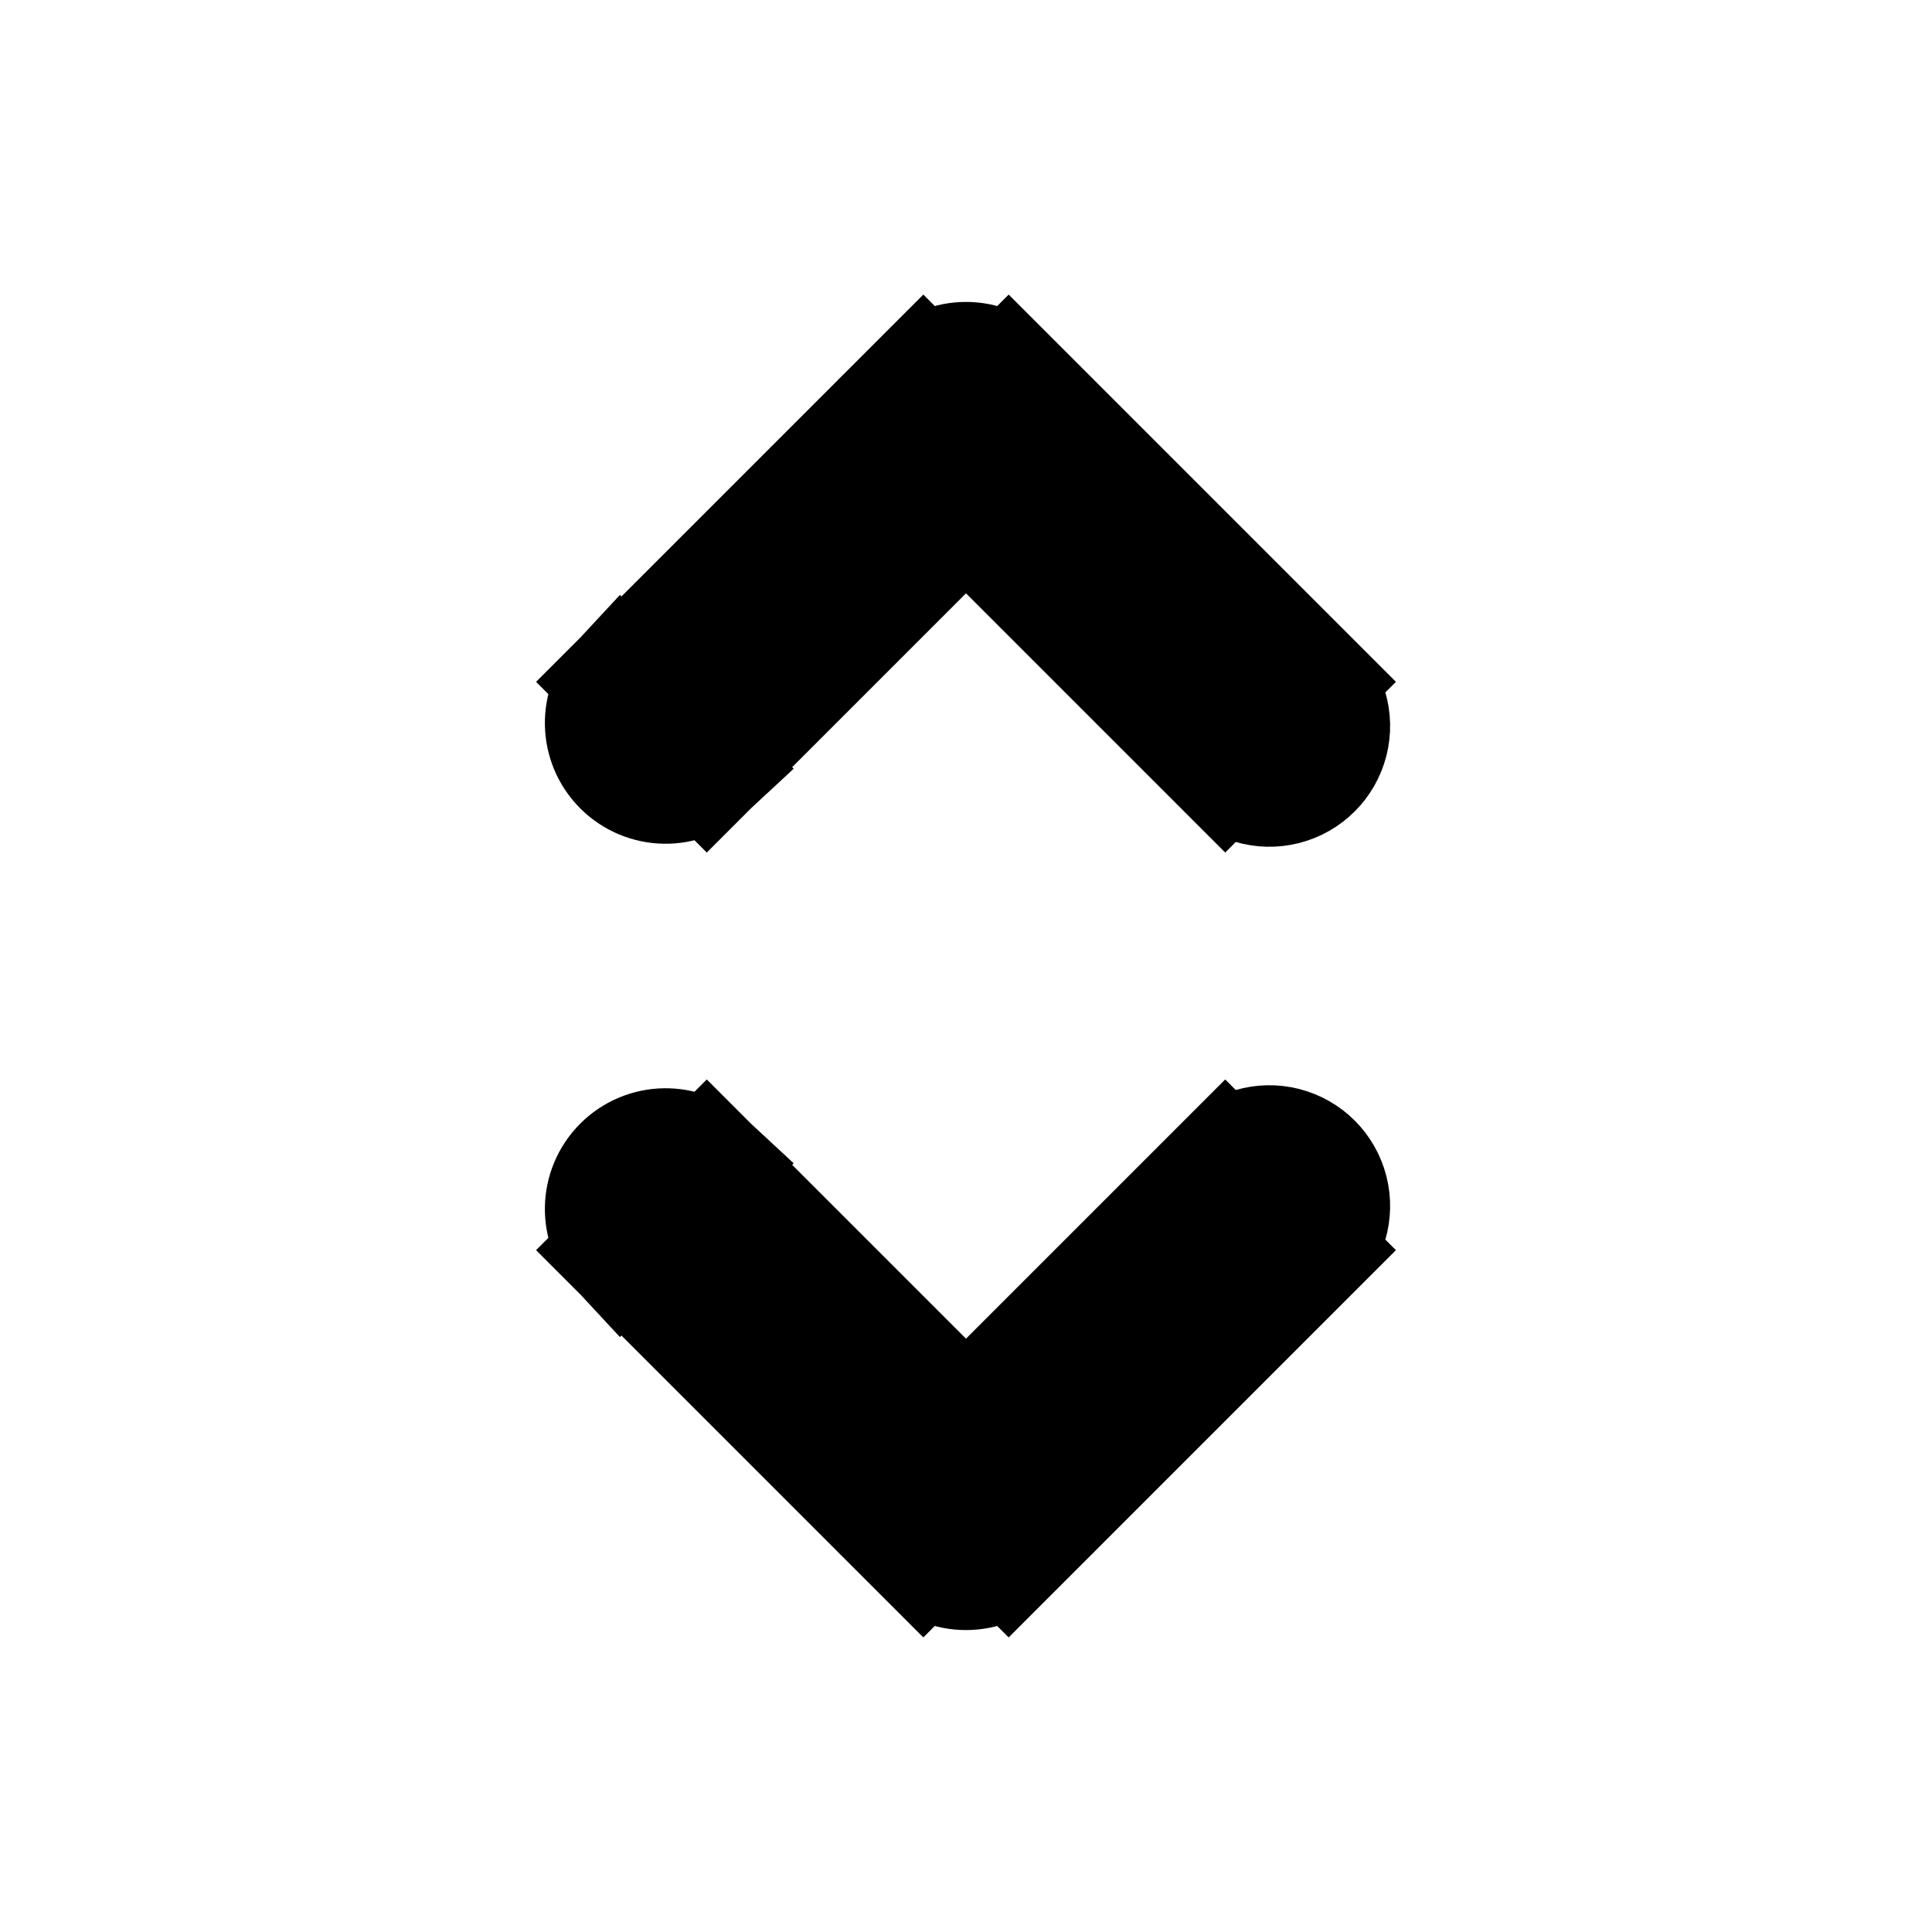
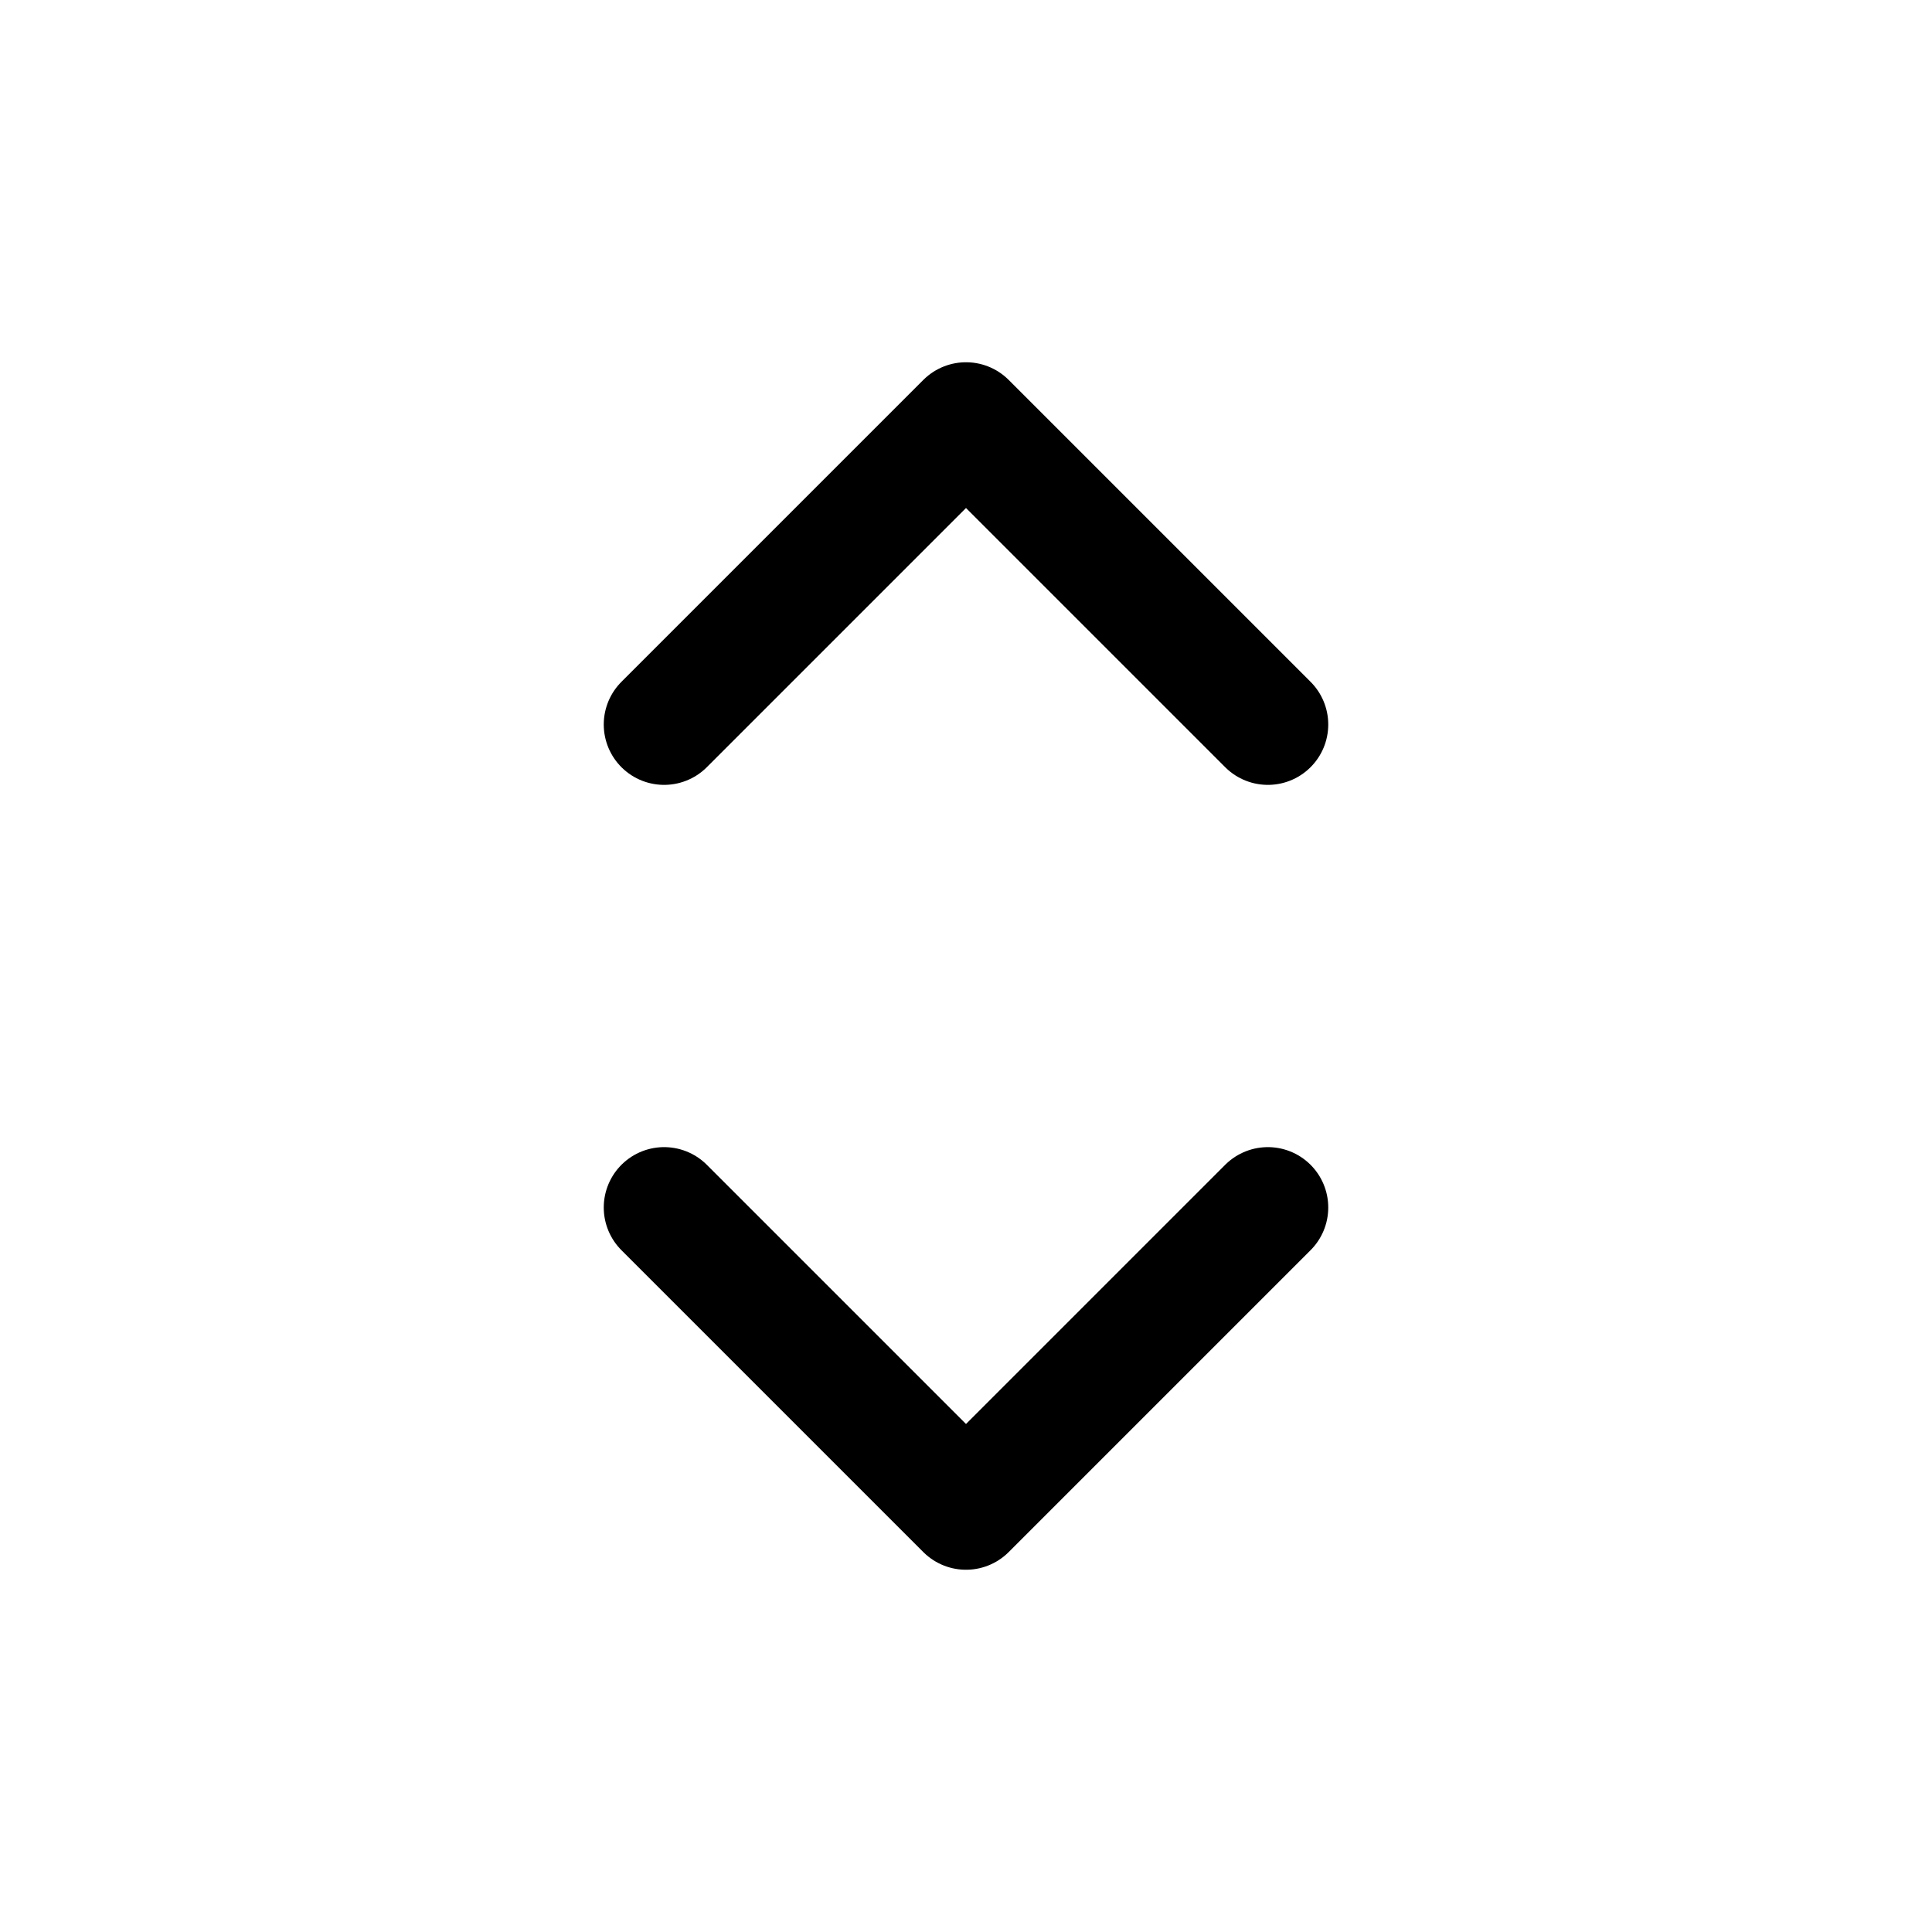
<svg xmlns="http://www.w3.org/2000/svg" fill="none" viewBox="0 0 24 24" stroke-width="1.5" stroke="currentColor" aria-hidden="true">
-   <path fill="#0F172A" d="M16.28 15.53a.75.75 0 10-1.06-1.06l1.06 1.06zM12 18.75l-.53.53a.75.75 0 001.06 0l-.53-.53zm-3.22-4.28a.75.75 0 00-1.06 1.06l1.06-1.06zm-1.06-6a.75.75 0 001.06 1.06L7.72 8.47zM12 5.25l.53-.53a.75.75 0 00-1.06 0l.53.53zm3.22 4.28a.75.75 0 101.06-1.06l-1.06 1.06zm0 4.94l-3.75 3.75 1.06 1.06 3.75-3.75-1.06-1.06zm-2.69 3.75l-3.75-3.75-1.06 1.06 3.75 3.75 1.06-1.06zM8.78 9.53l3.75-3.75-1.06-1.06-3.75 3.75 1.06 1.06zm2.69-3.75l3.75 3.75 1.06-1.06-3.75-3.75-1.06 1.06z" />
+   <path stroke-linecap="round" stroke-linejoin="round" d="M8.25 15L12 18.75 15.75 15m-7.5-6L12 5.25 15.75 9" />
</svg>
